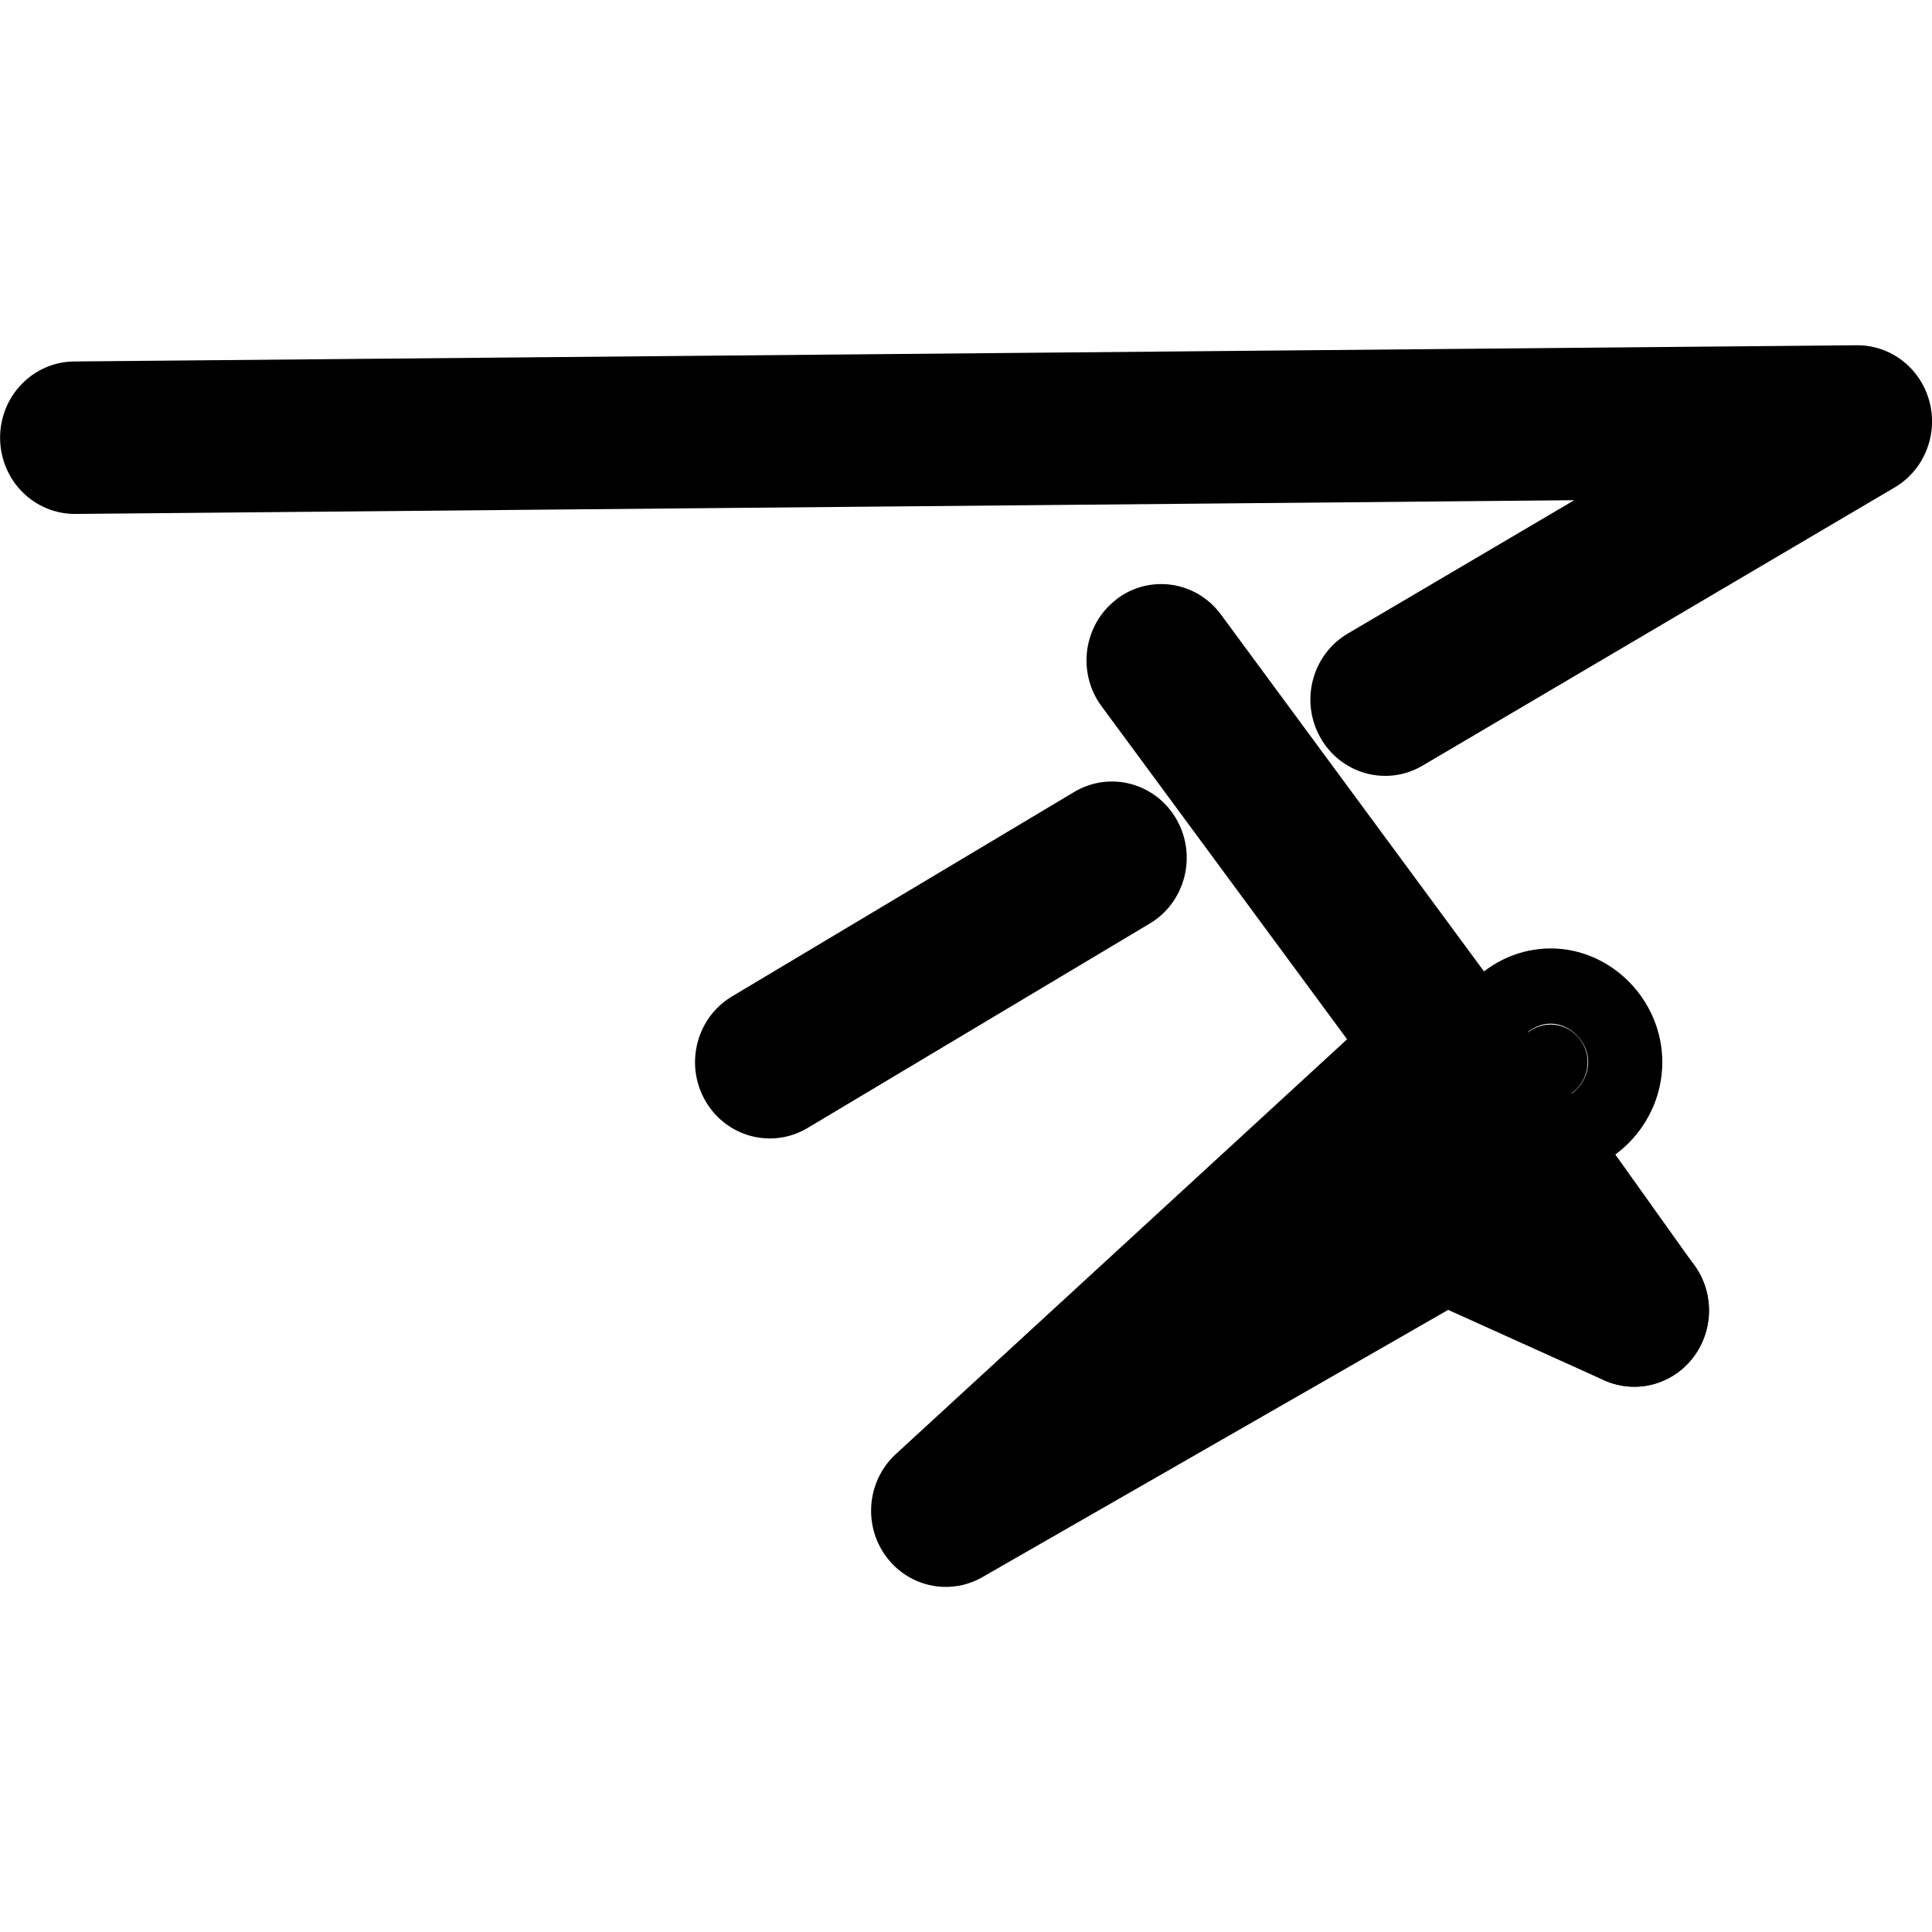
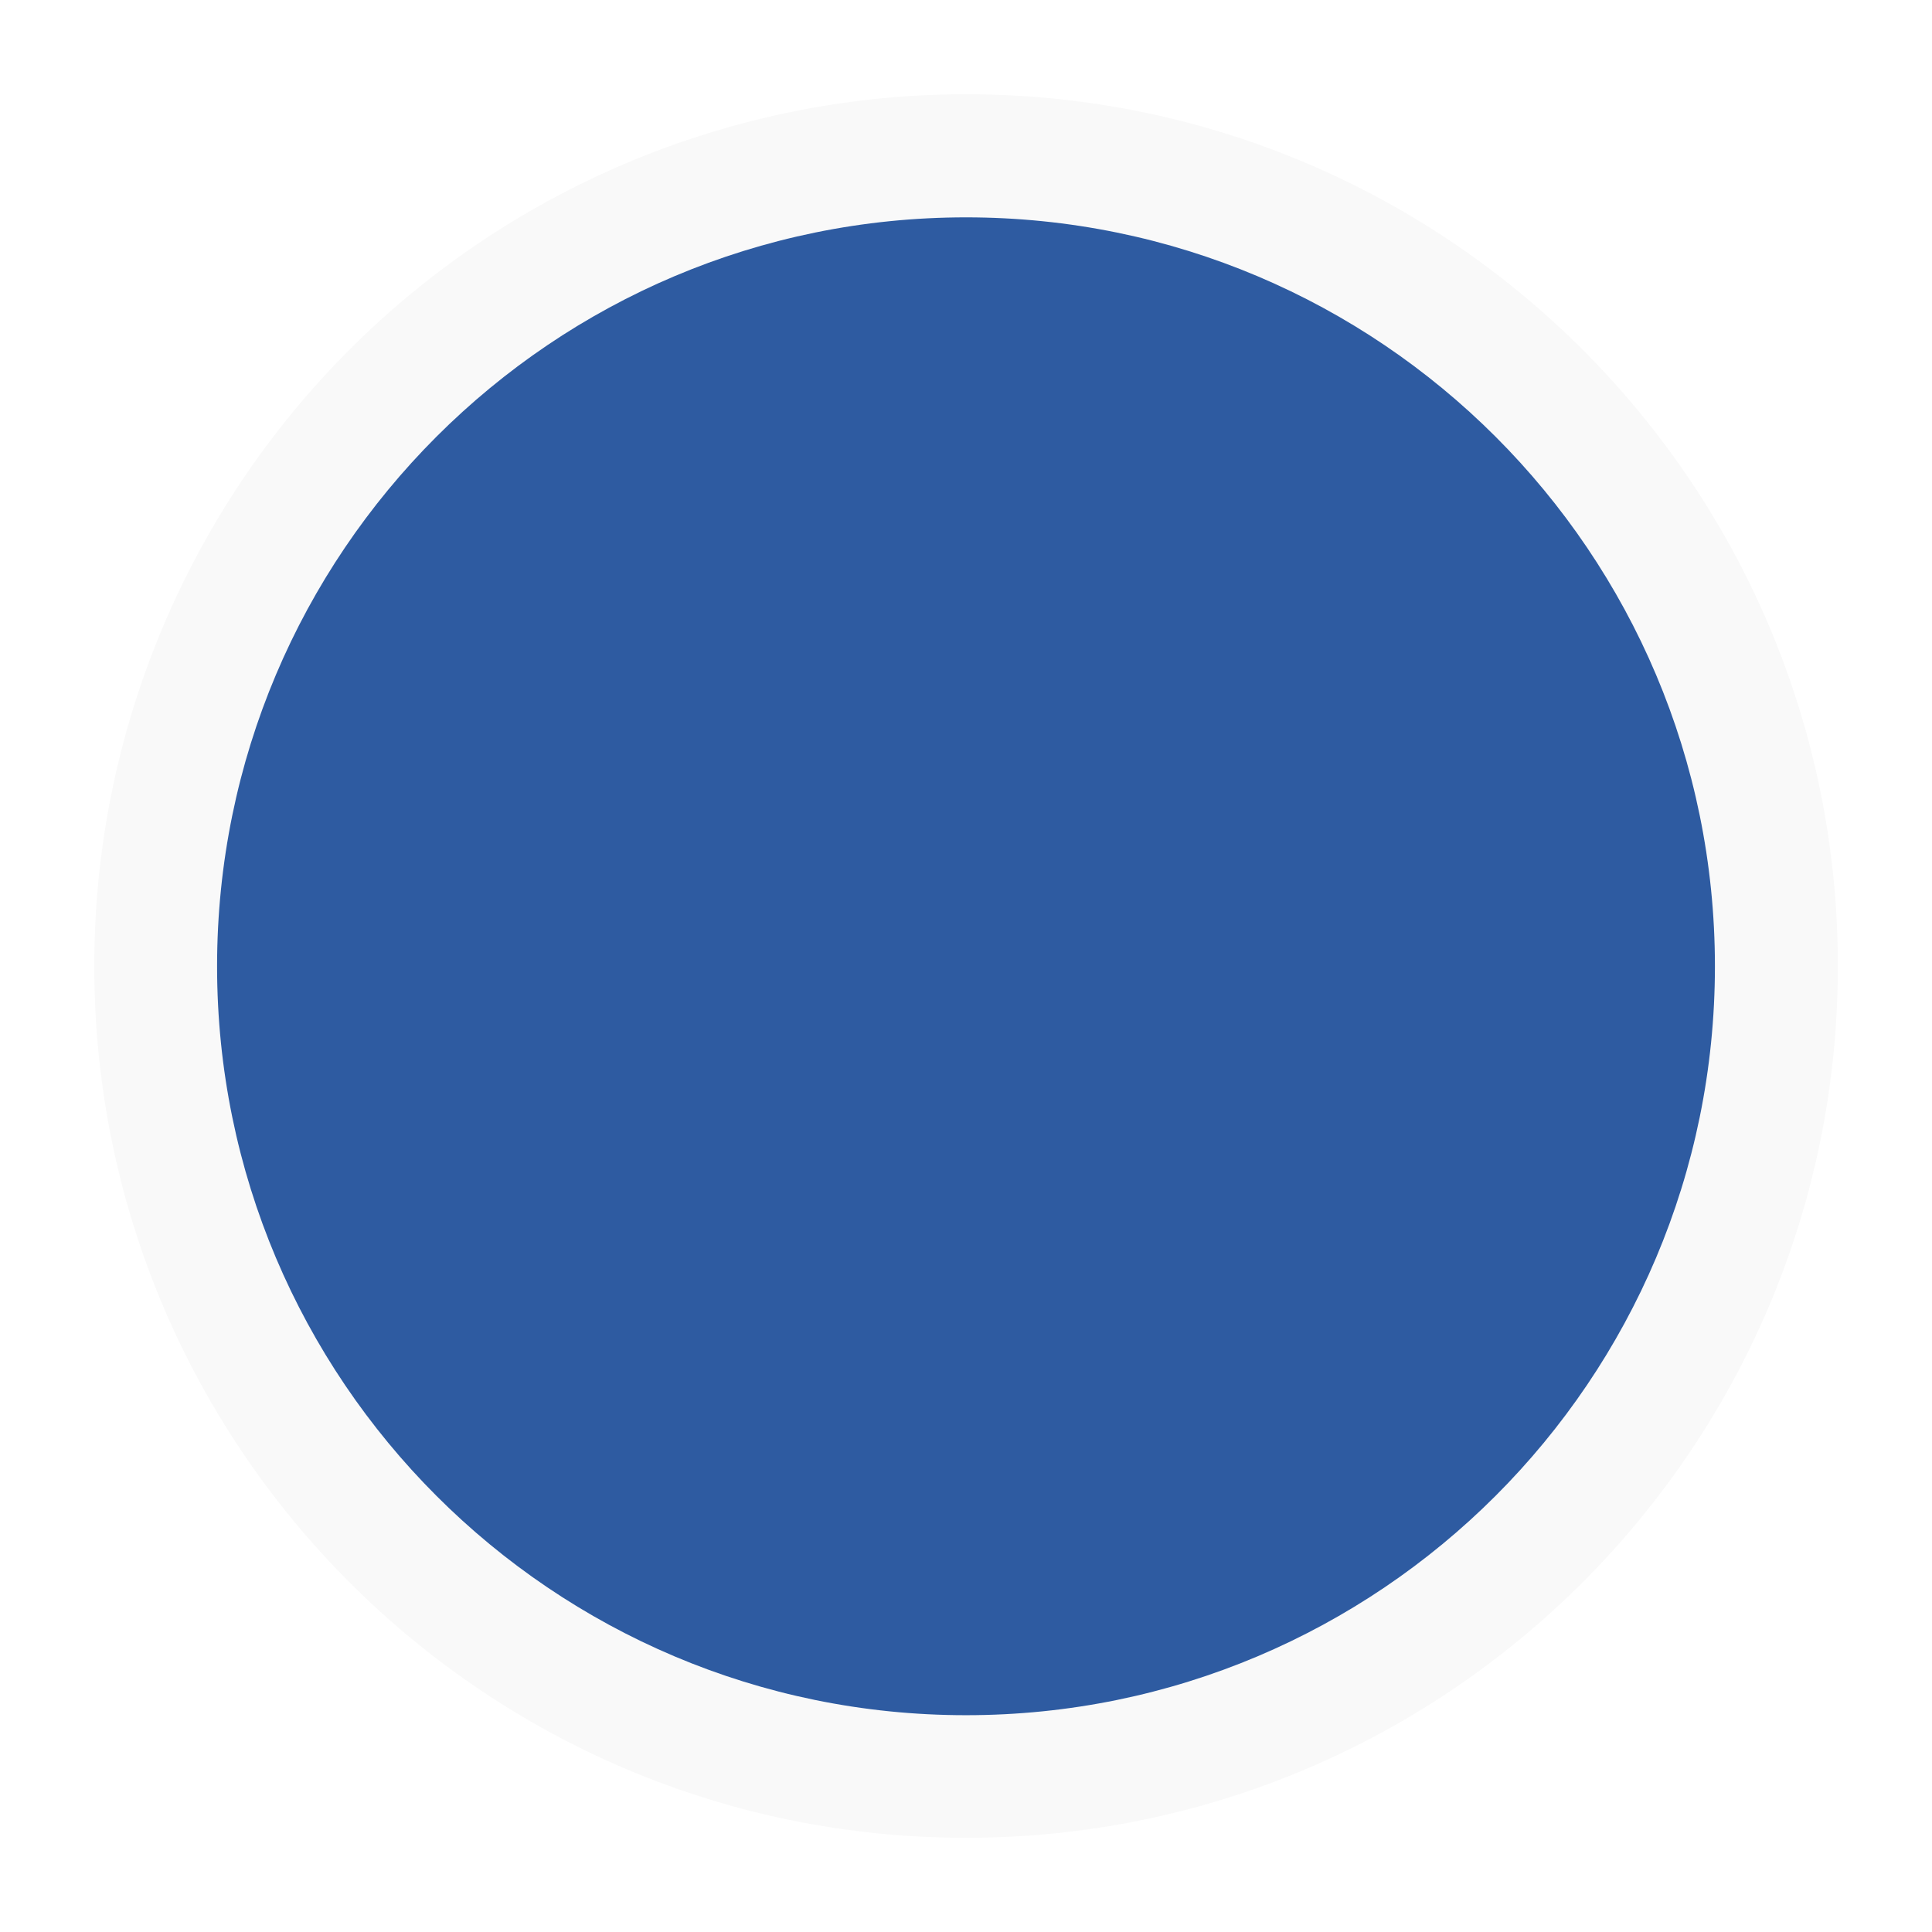
<svg xmlns="http://www.w3.org/2000/svg" version="1.1" viewBox="0 0 14 14">
-   <g transform="matrix(.6096 0 0 .62174 -1.0582 .15105)" stroke-linecap="round" stroke-linejoin="round" stroke-miterlimit="3" stroke-width="1.624">
-     <path d="m23.807 3.781-21.189 0.189a0.888 0.888 0 0 0-0.881 0.896 0.888 0.888 0 0 0 0.896 0.881l17.816-0.16-2.693 1.555a0.888 0.888 0 0 0-0.324 1.213 0.888 0.888 0 0 0 1.213 0.326l5.615-3.244a0.888 0.888 0 0 0-0.453-1.656zm-9.303 5.207-4.068 2.383a0.888 0.888 0 0 0-0.316 1.215 0.888 0.888 0 0 0 1.215 0.318l4.068-2.383a0.888 0.888 0 0 0 0.318-1.215 0.888 0.888 0 0 0-1.217-0.318z" color="#000000" style="-inkscape-stroke:none;paint-order:stroke markers fill" />
-     <path d="m15.006 6.744a0.888 0.888 0 0 0-0.176 1.244l3.322 4.418 2.293 3.148a0.888 0.888 0 0 0 1.24 0.195 0.888 0.888 0 0 0 0.195-1.24l-2.295-3.156a0.888 0.888 0 0 0-0.01-0.01l-3.326-4.424a0.888 0.888 0 0 0-1.244-0.176z" color="#000000" style="-inkscape-stroke:none;paint-order:stroke markers fill" />
-     <path d="m18.025 11.621-5.641 5.084a0.888 0.888 0 0 0 1.029 1.434l5.926-3.334a0.888 0.888 0 0 0 0.338-1.209 0.888 0.888 0 0 0-0.754-0.395l0.291-0.262a0.888 0.888 0 0 0 0.064-1.254 0.888 0.888 0 0 0-1.254-0.064z" color="#000000" style="-inkscape-stroke:none;paint-order:stroke markers fill" />
-     <path d="m18.584 13.201a0.888 0.888 0 0 0-0.492 0.471 0.888 0.888 0 0 0 0.453 1.172l2.258 1a0.888 0.888 0 0 0 1.172-0.453 0.888 0.888 0 0 0-0.451-1.172l-2.26-1a0.888 0.888 0 0 0-0.68-0.018z" color="#000000" style="-inkscape-stroke:none;paint-order:stroke markers fill" />
-     <path d="m20.168 10.811c-0.722 0-1.328 0.603-1.328 1.326 0 0.724 0.606 1.328 1.328 1.328s1.328-0.604 1.328-1.328c0-0.724-0.606-1.326-1.328-1.326zm0 0.877c0.236 0 0.447 0.211 0.447 0.449 0 0.239-0.211 0.449-0.447 0.449-0.236 0-0.449-0.211-0.449-0.449 0-0.239 0.213-0.449 0.449-0.449z" color="#000000" stroke-width="1.624" style="-inkscape-stroke:none;paint-order:stroke markers fill" />
-     <path d="m20.608 12.137a0.44 0.439 0 0 1-0.44 0.439 0.44 0.439 0 0 1-0.44-0.439 0.44 0.439 0 0 1 0.44-0.439 0.44 0.439 0 0 1 0.44 0.439z" color="#000000" stroke-width="4.061" style="-inkscape-stroke:none;paint-order:stroke markers fill" />
-   </g>
+   <path d="m7.045 0.683a6.317 6.317 0 0 0-6.362 6.317 6.317 6.317 0 0 0 12.635 0 6.317 6.317 0 0 0-6.272-6.317zm-0.173 1.151a5.169 5.169 0 0 1 5.297 5.167 5.169 5.169 0 0 1-10.338 0 5.169 5.169 0 0 1 5.041-5.167z" fill="#f9f9f9" fill-rule="evenodd" opacity=".99" stroke-width=".909" />
+   <path d="m12.427 7.002a5.427 5.427 0 0 1-10.854 0 5.427 5.427 0 1 1 10.854 0z" fill="#2c5aa0" fill-rule="evenodd" opacity=".99" stroke-width=".909" />
</svg>
